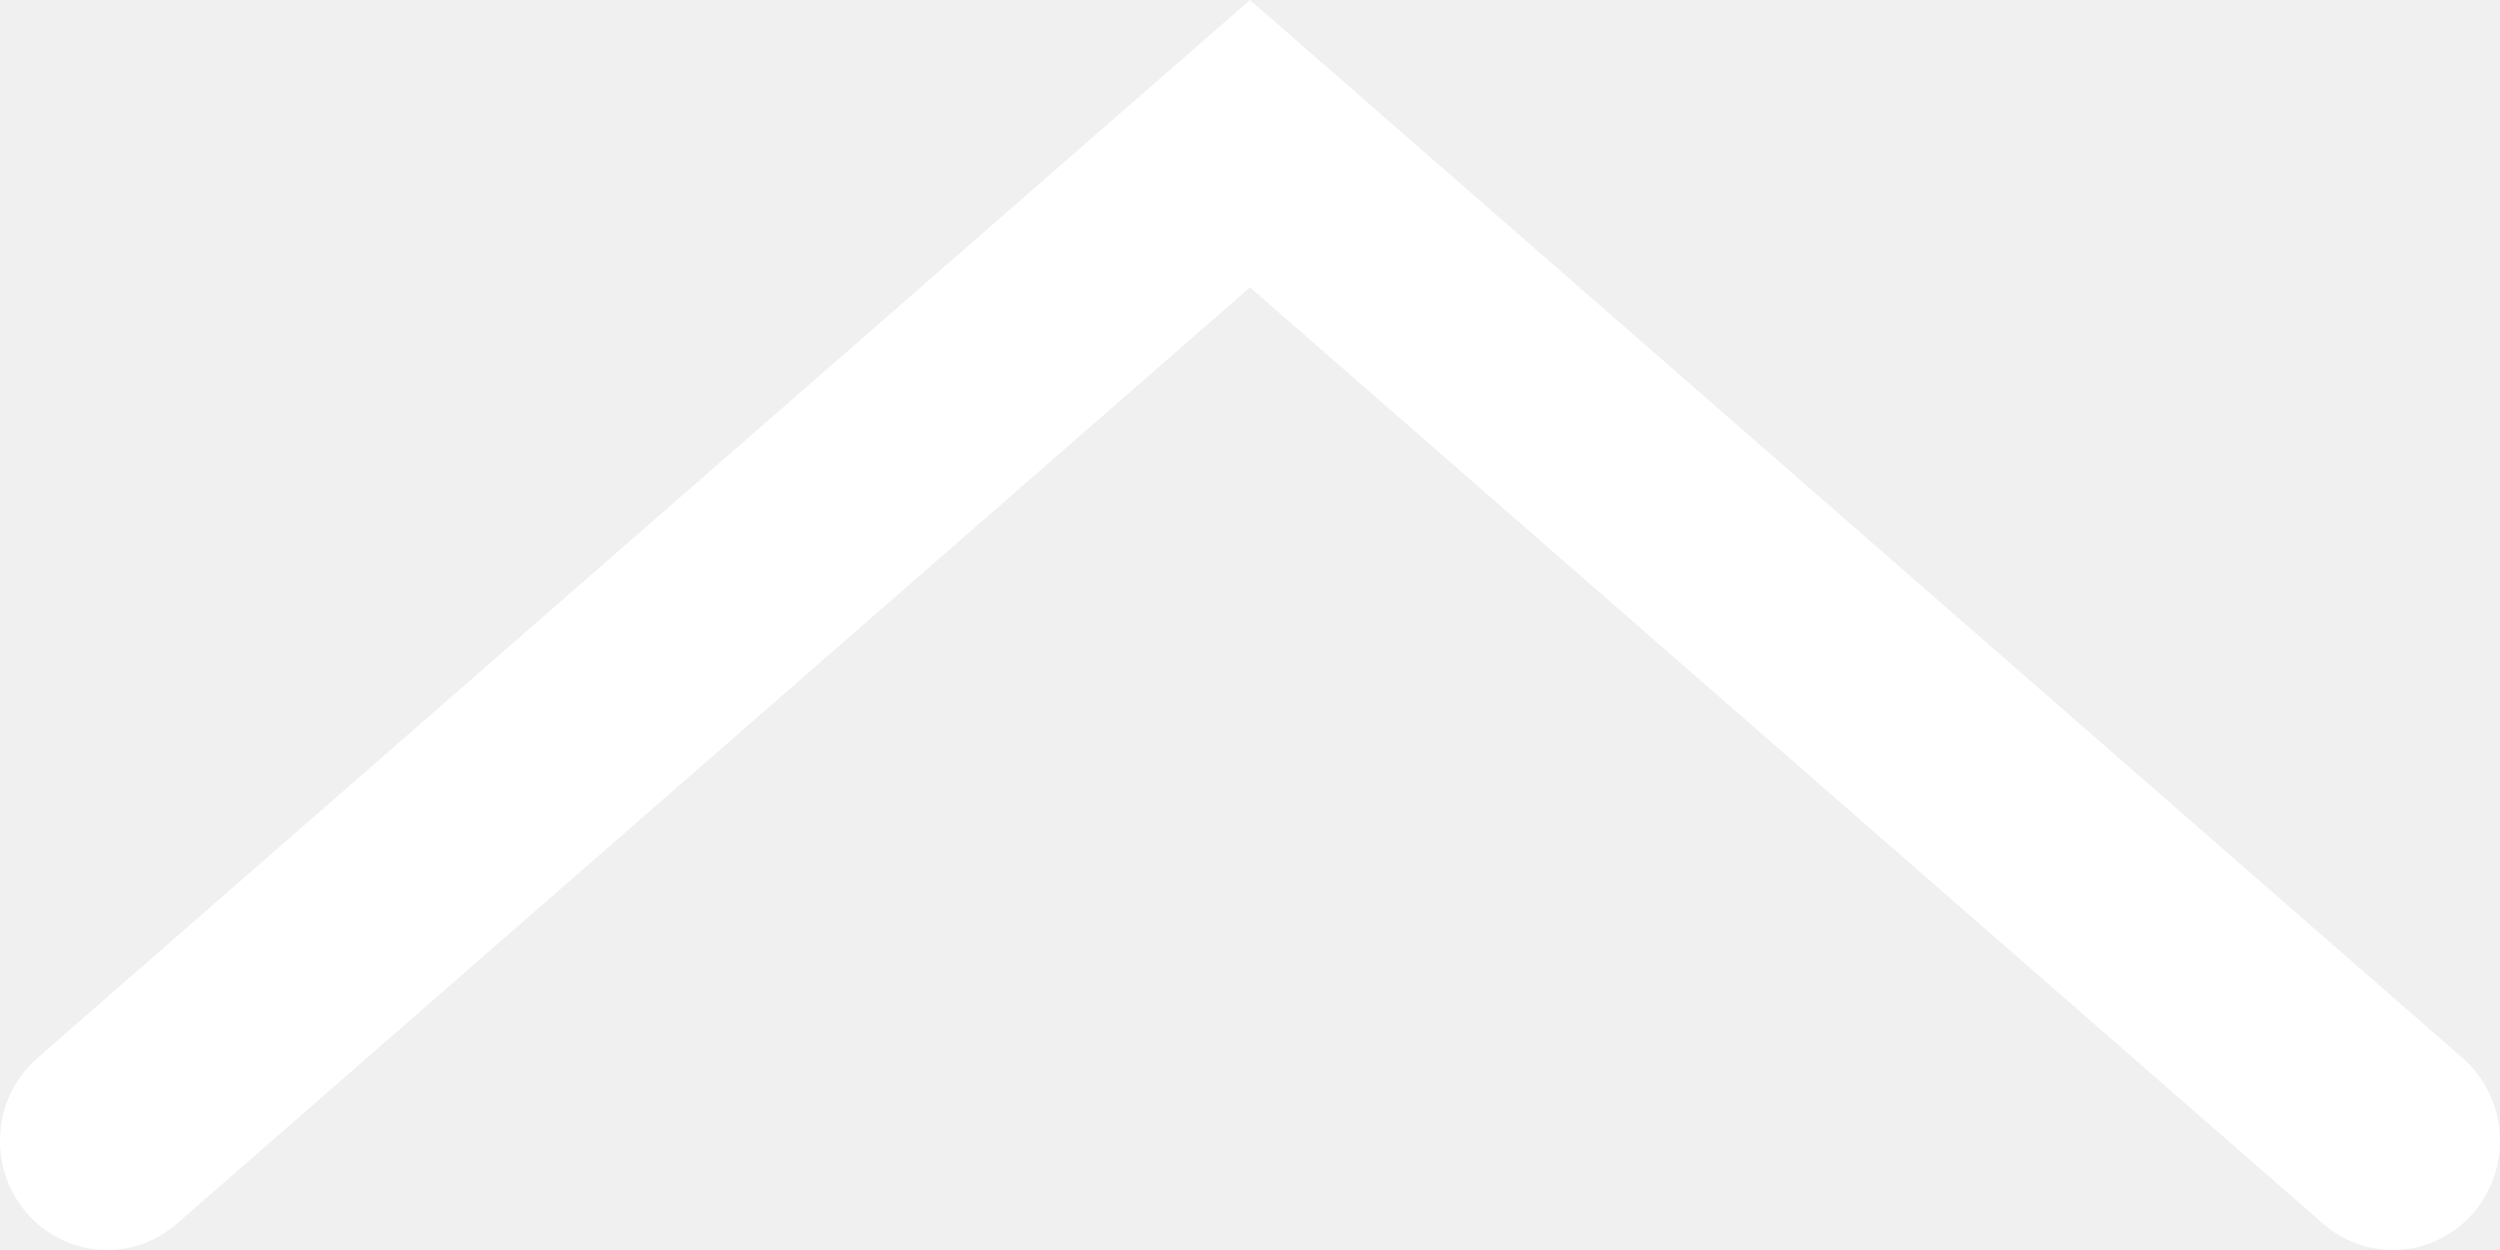
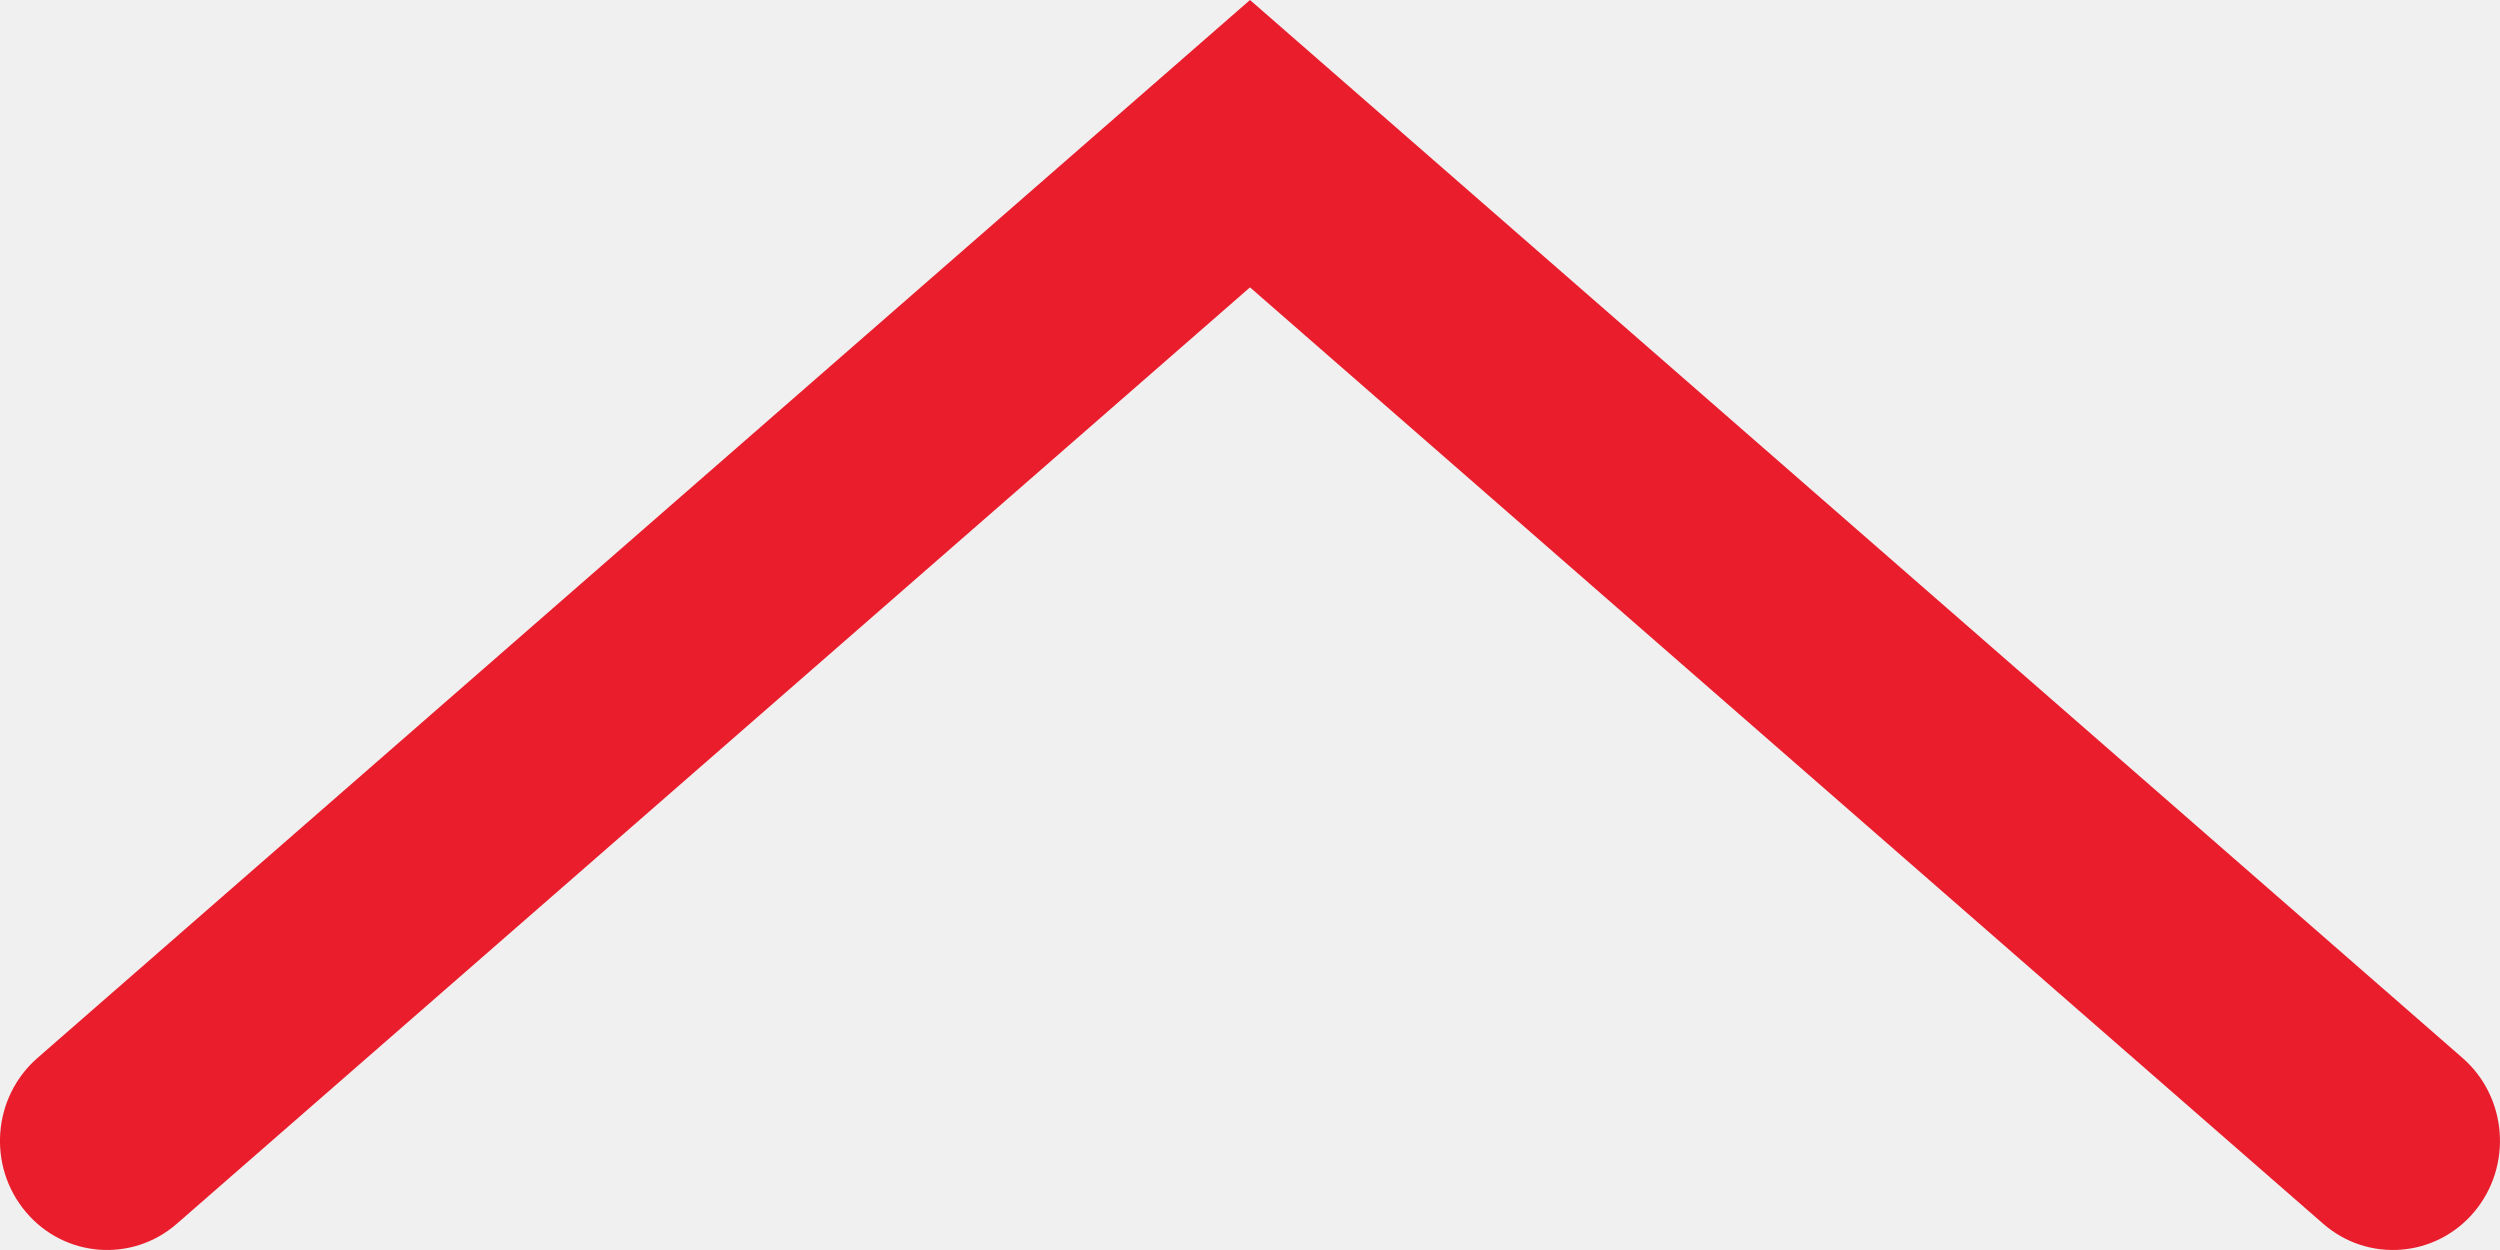
- <svg xmlns="http://www.w3.org/2000/svg" width="18" height="9" viewBox="0 0 18 9" fill="none">
-   <path fill-rule="evenodd" clip-rule="evenodd" d="M17.814 8.726C17.537 9.055 17.05 9.093 16.727 8.811L9 2.069L1.273 8.811C0.95 9.093 0.463 9.055 0.186 8.726C-0.092 8.396 -0.054 7.901 0.269 7.618L9 -1.74048e-06L17.731 7.618C18.054 7.901 18.091 8.396 17.814 8.726Z" fill="white" />
+ <svg xmlns="http://www.w3.org/2000/svg" width="18" height="9" viewBox="0 0 18 9" fill="#ea1d2c">
+   <path fill-rule="evenodd" clip-rule="evenodd" d="M17.814 8.726C17.537 9.055 17.05 9.093 16.727 8.811L9 2.069L1.273 8.811C0.95 9.093 0.463 9.055 0.186 8.726C-0.092 8.396 -0.054 7.901 0.269 7.618L9 -1.74048e-06L17.731 7.618C18.054 7.901 18.091 8.396 17.814 8.726Z" />
</svg>
